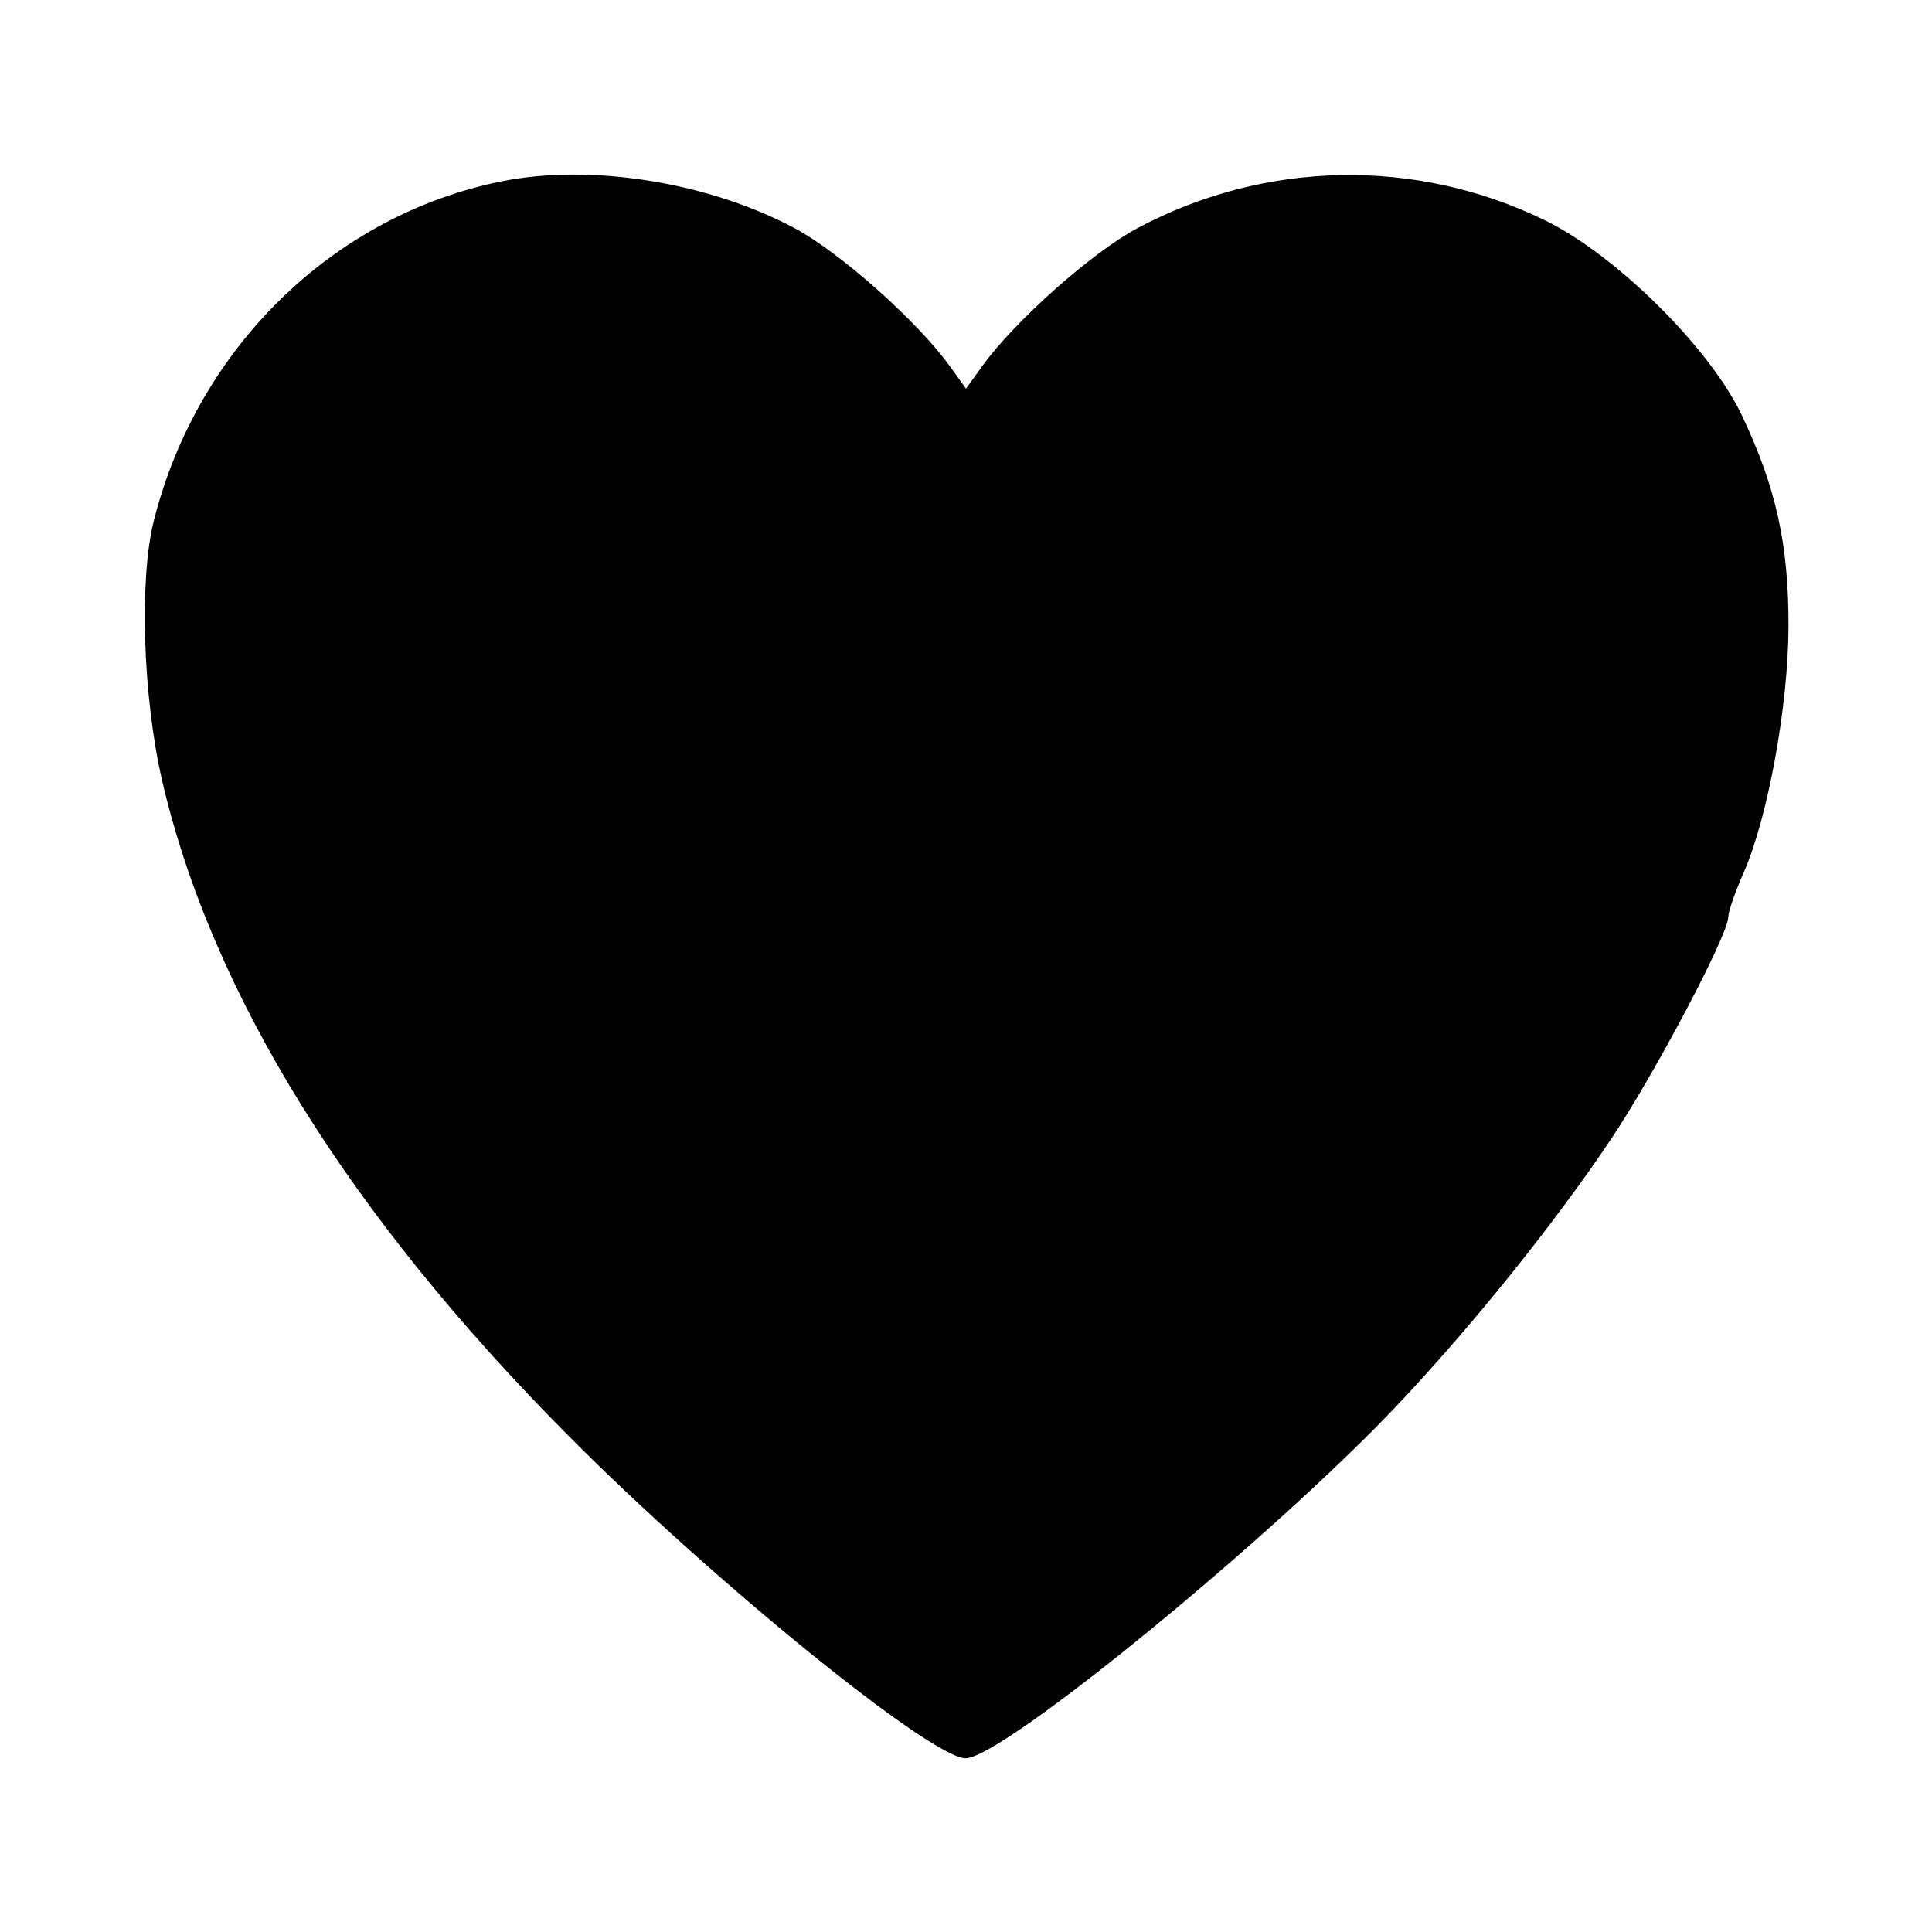
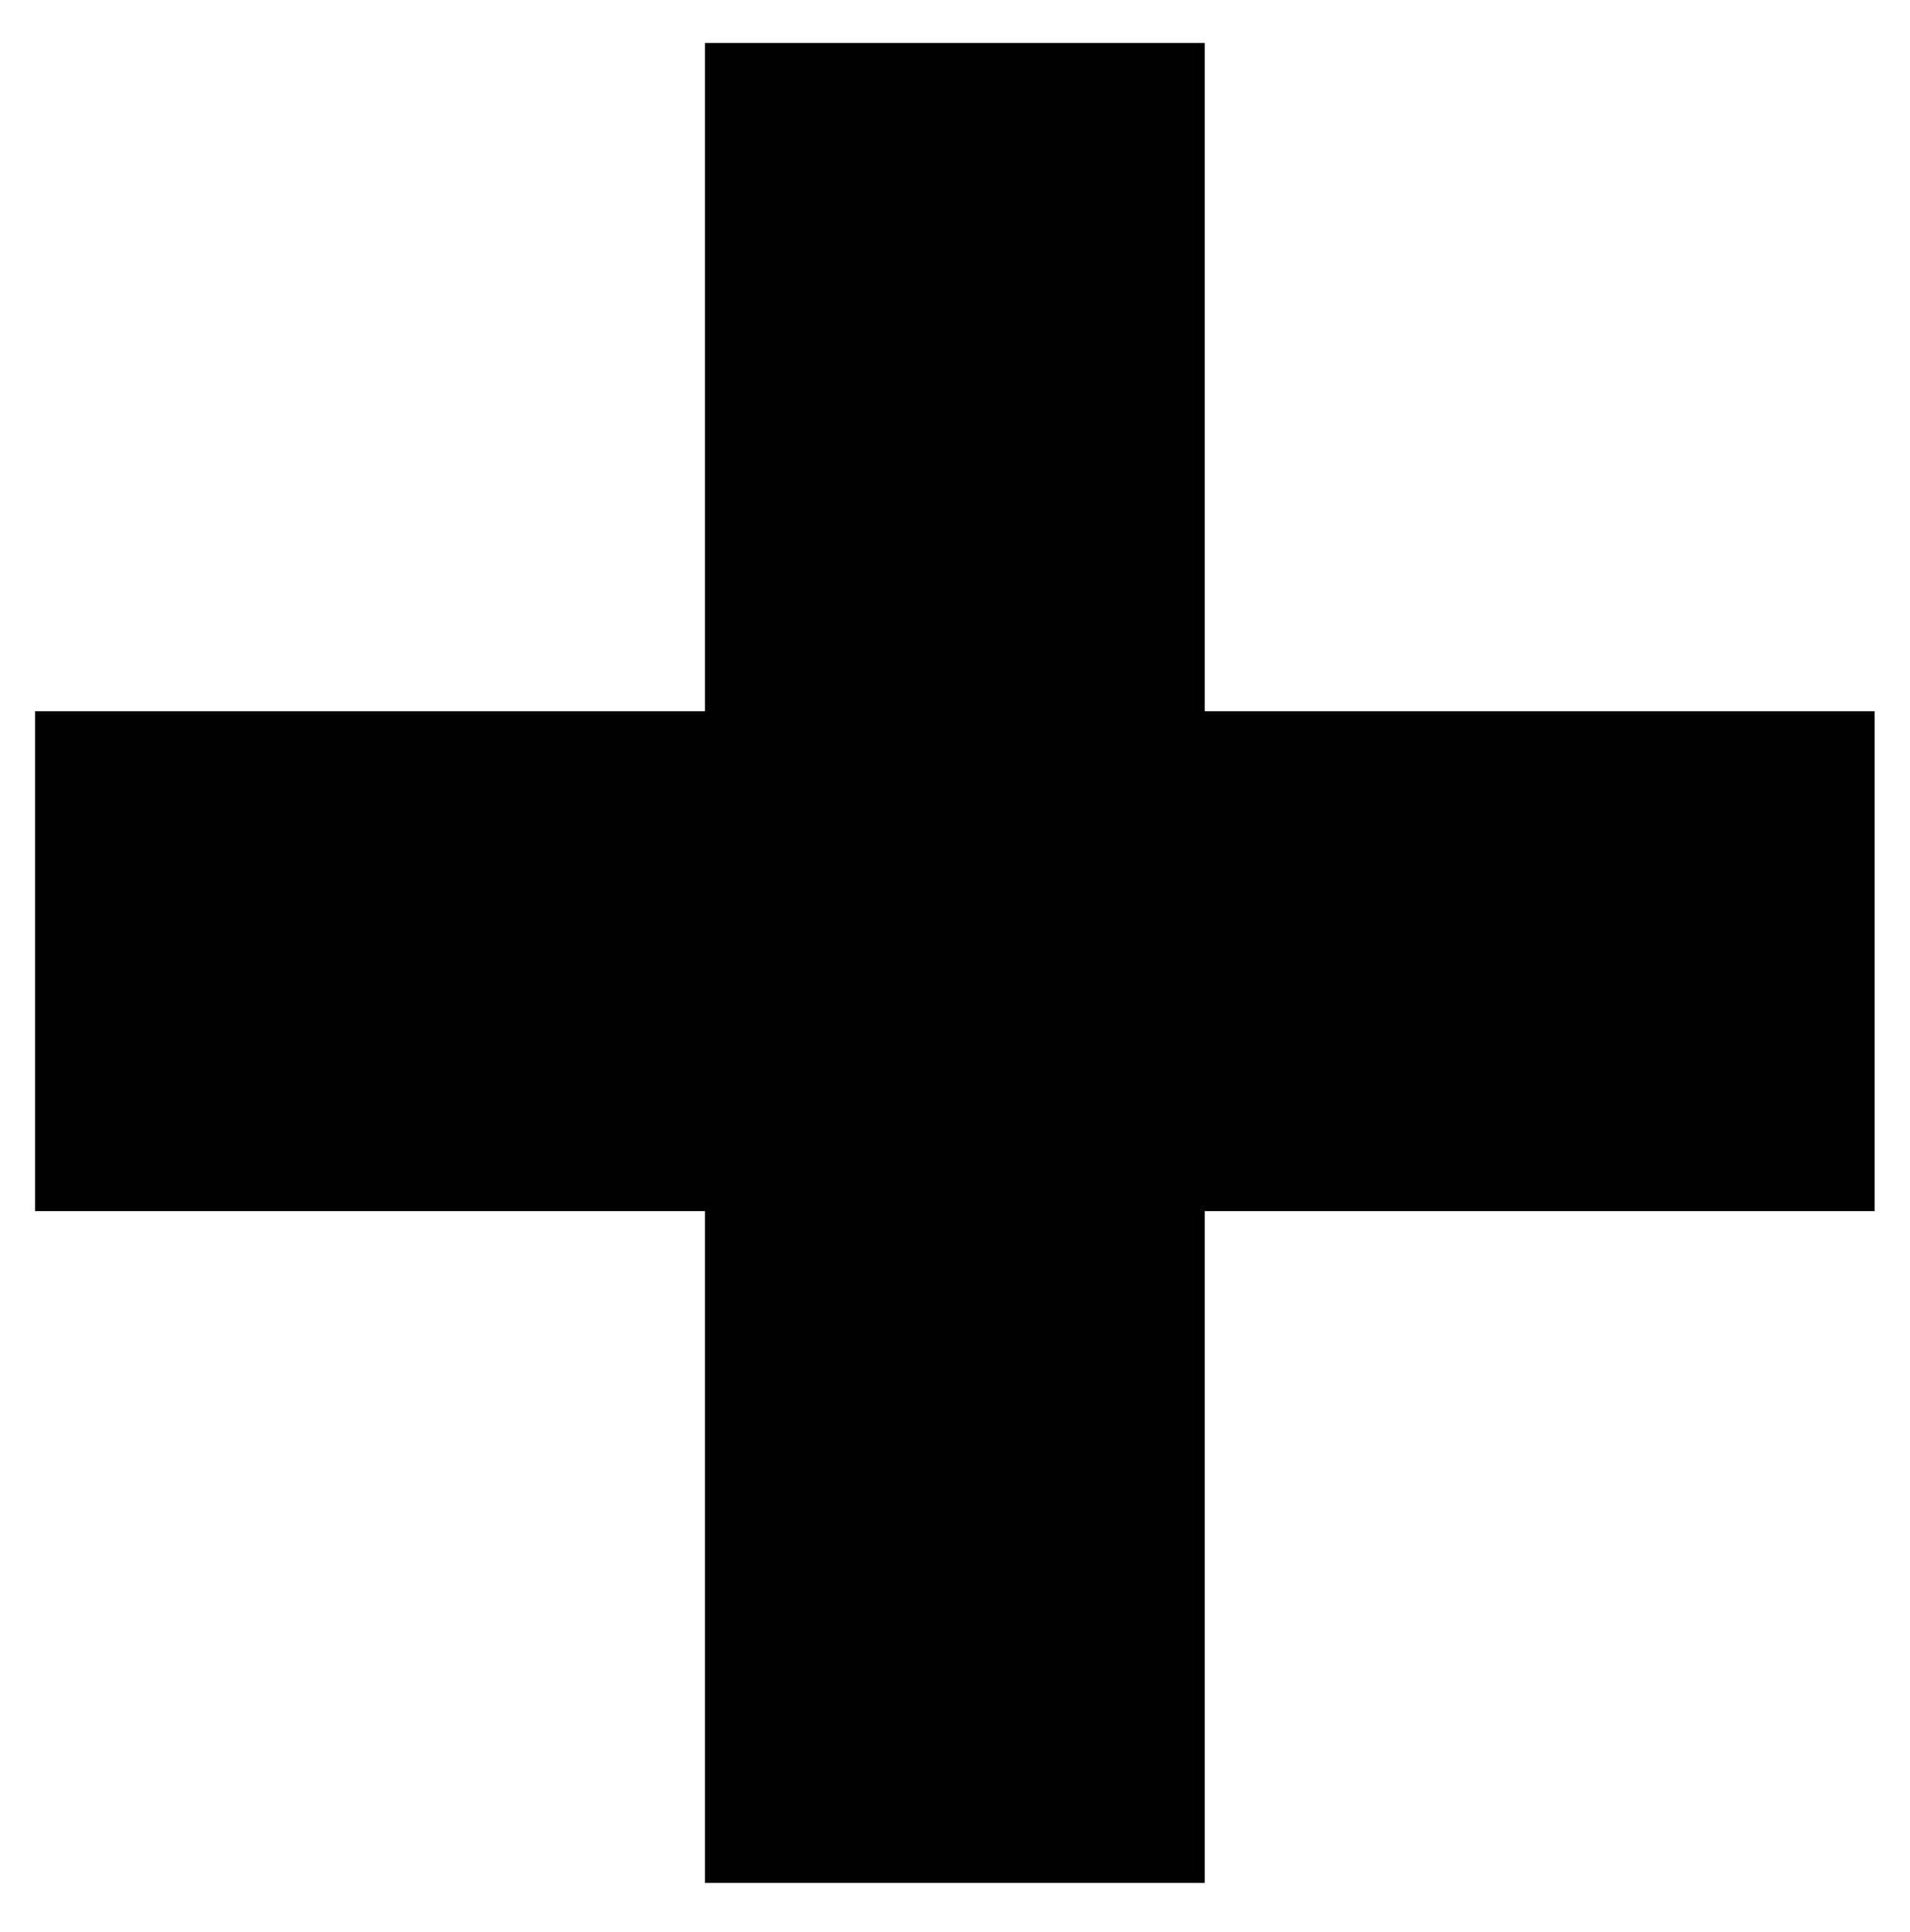
- <svg xmlns="http://www.w3.org/2000/svg" width="256" height="256" viewBox="0 0 256 256" version="1.1">
-   <path d="M 66.500 24.022 C 44.194 28.499, 26.161 46.086, 20.381 69 C 18.426 76.750, 18.935 92.463, 21.499 103.500 C 28.045 131.681, 46.232 160.992, 75.333 190.259 C 94.467 209.503, 123.321 232.933, 127.940 232.977 C 132.818 233.023, 168.863 203.506, 185.414 185.912 C 195.330 175.371, 206.039 162.026, 213.429 151 C 219.234 142.340, 229 123.860, 229 121.537 C 229 120.831, 229.908 118.201, 231.018 115.692 C 234.246 108.395, 236.967 93.466, 236.984 82.960 C 237.002 72.118, 235.352 64.645, 230.825 55.073 C 226.597 46.135, 214.154 33.801, 204.711 29.191 C 187.618 20.845, 167.610 21.229, 150.728 30.225 C 144.708 33.433, 134.450 42.549, 130.162 48.500 L 128 51.500 125.838 48.500 C 121.550 42.549, 111.292 33.433, 105.272 30.225 C 93.846 24.136, 78.313 21.651, 66.500 24.022" stroke="none" fill-rule="evenodd" />
+ <svg xmlns="http://www.w3.org/2000/svg" version="1.1" viewBox="0 0 217.8 220.3">
+   <polygon points="213.8,81.1 213.8,138.1 137.4,138.1 137.4,214.7 80.4,214.7 80.4,138.1 4,138.1 4,81.1 80.4,81.1  80.4,4.9 137.4,4.9 137.4,81.1 " />
</svg>
